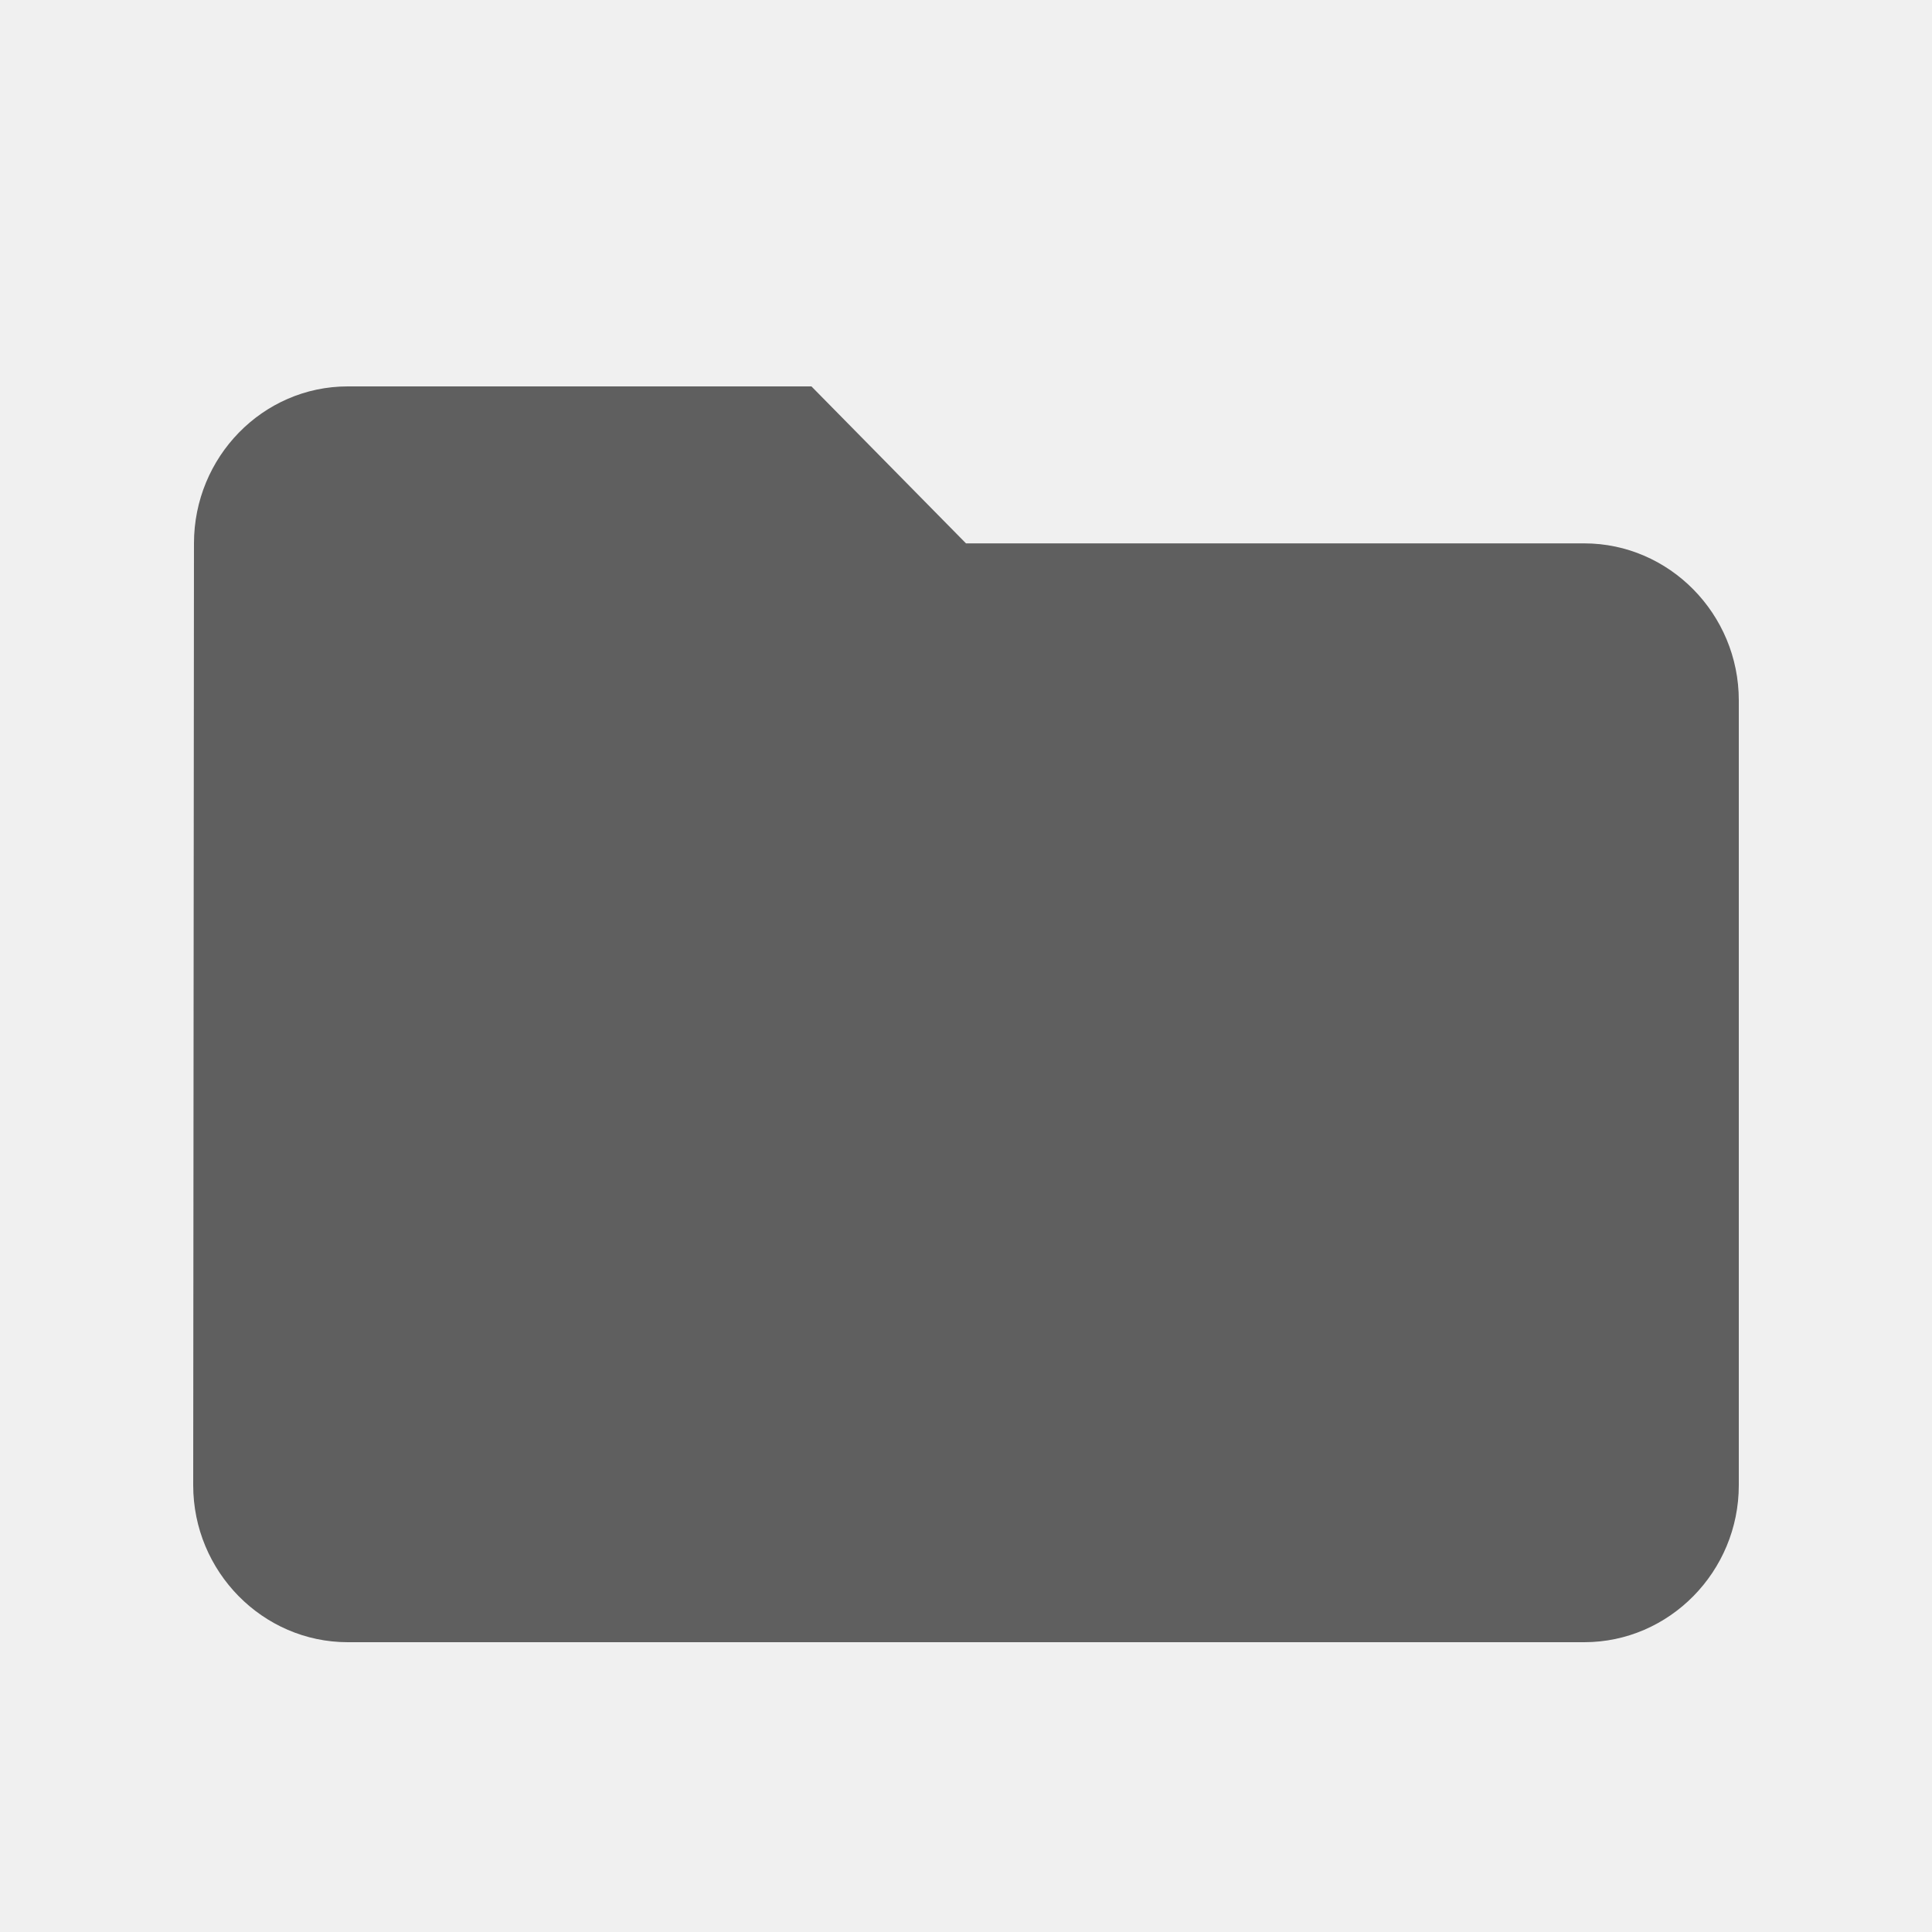
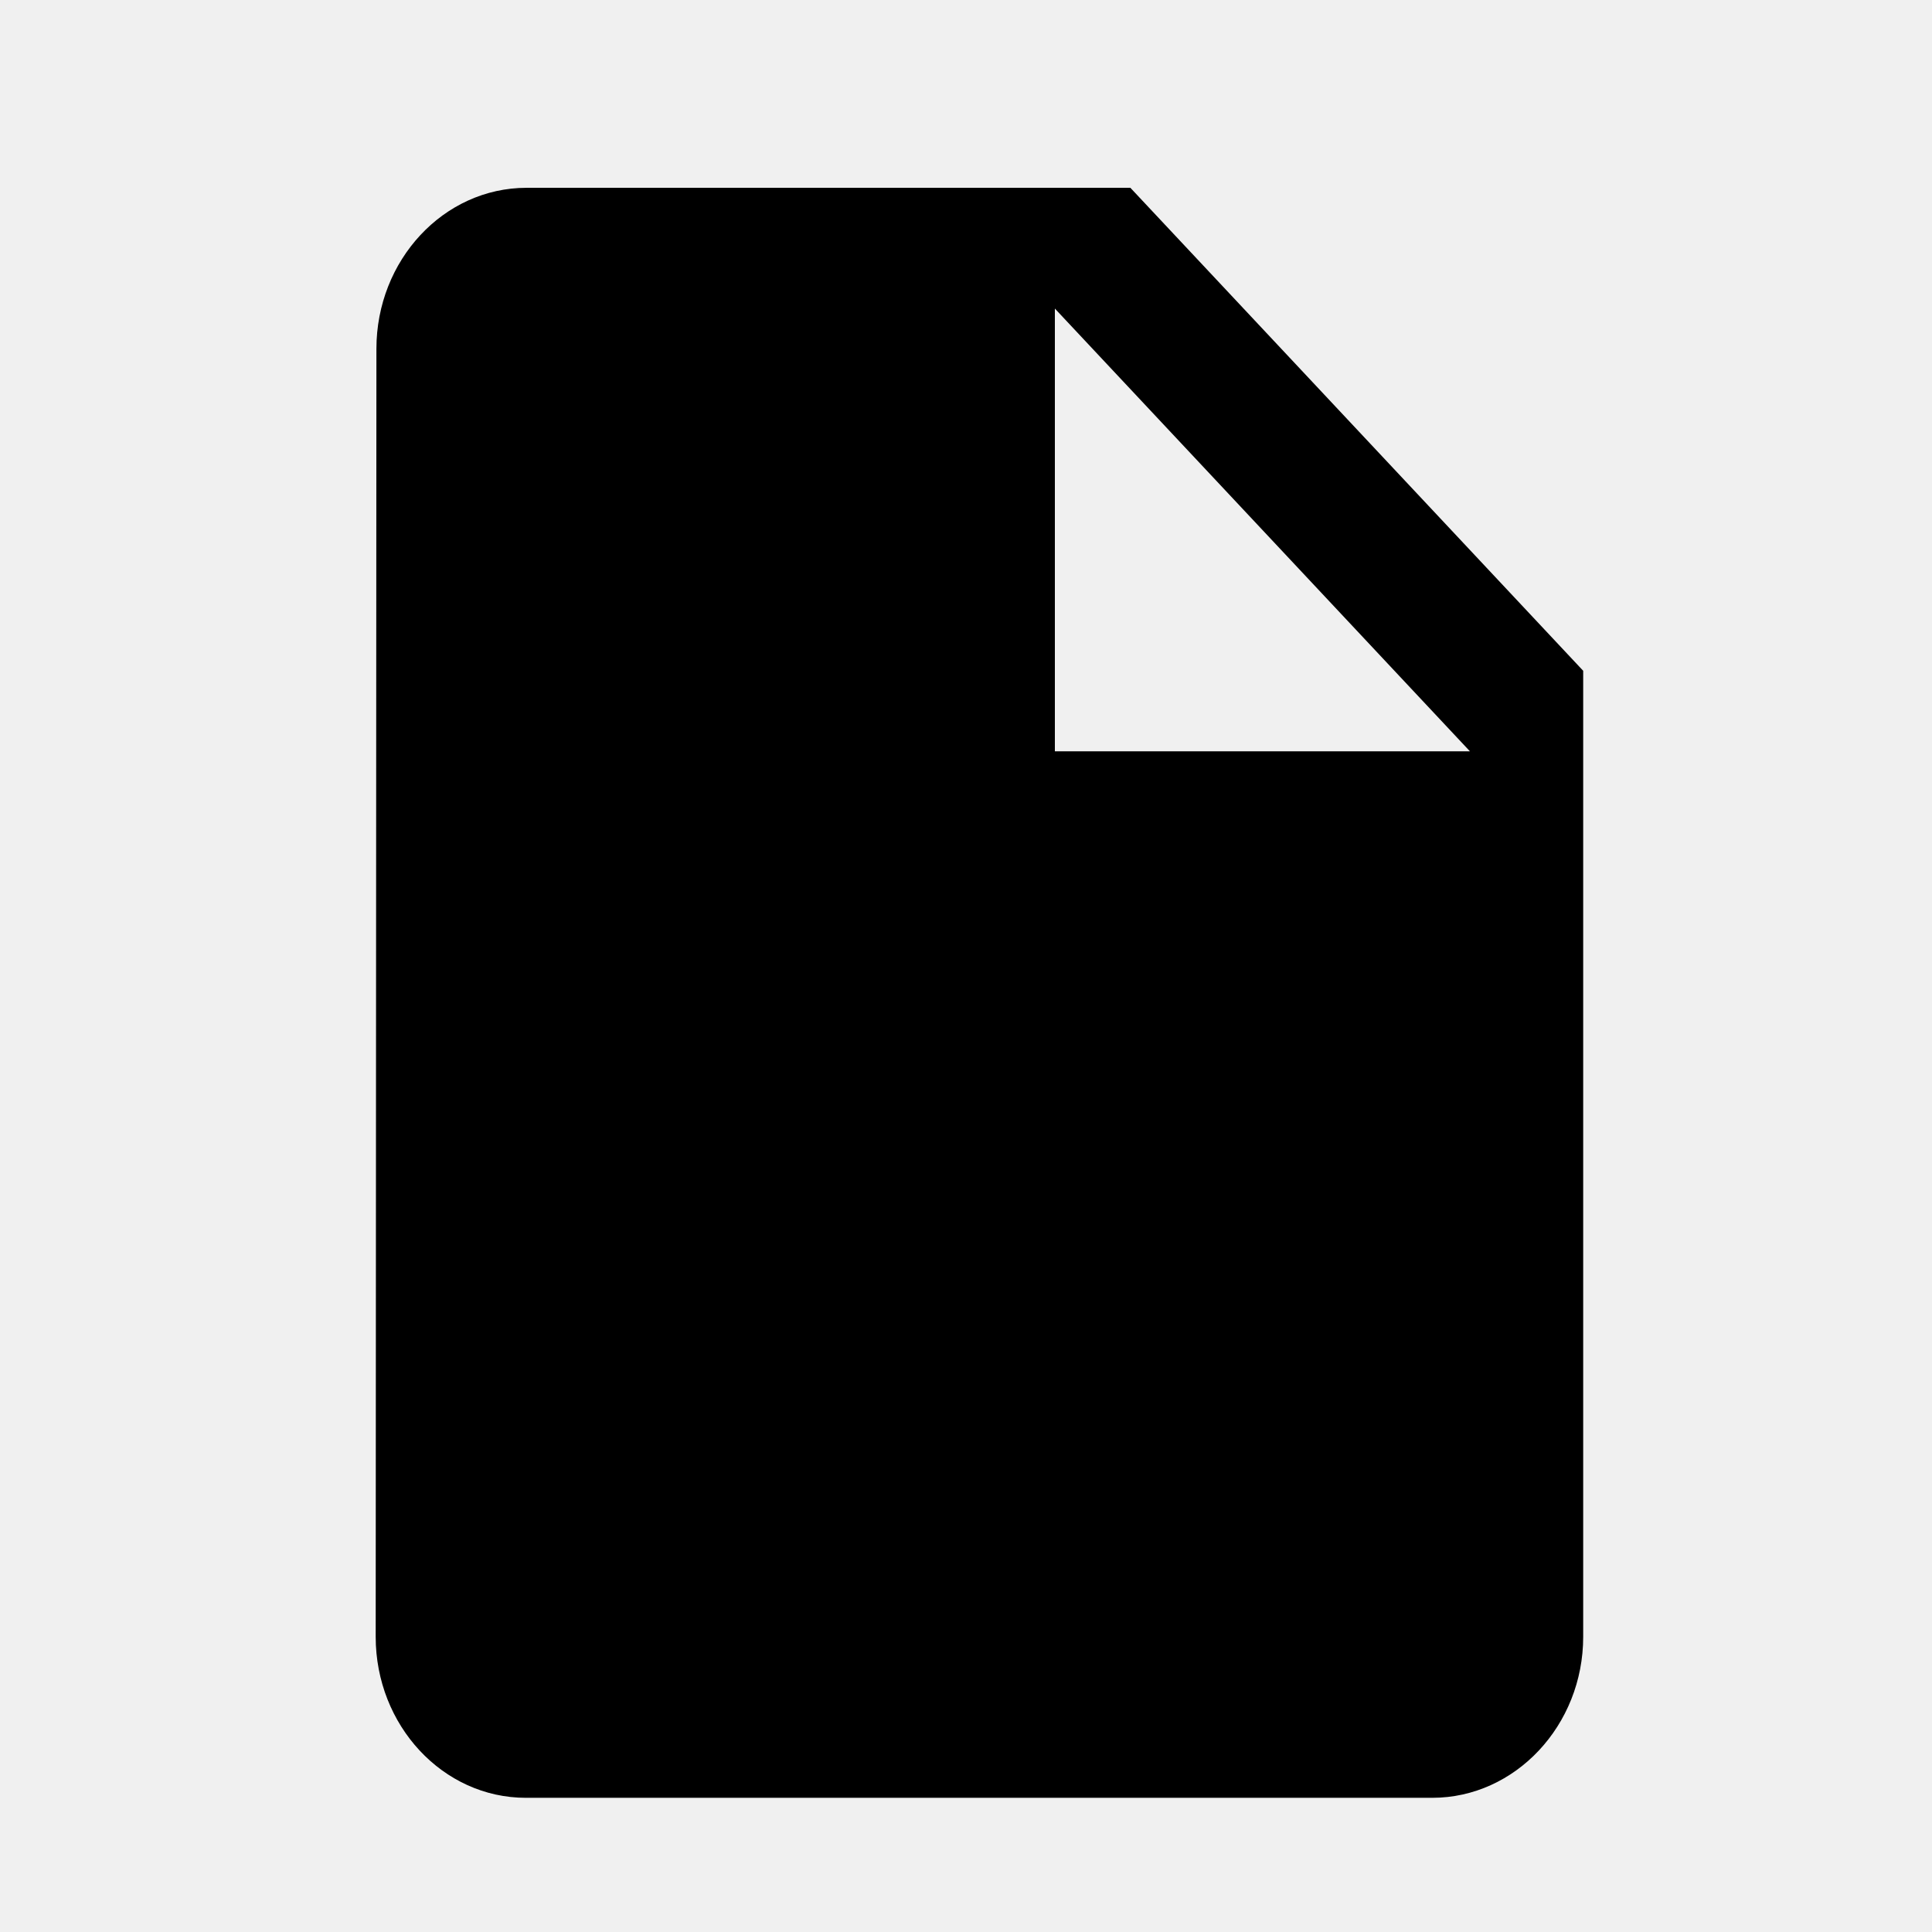
- <svg xmlns="http://www.w3.org/2000/svg" xmlns:xlink="http://www.w3.org/1999/xlink" width="20px" height="20px" viewBox="0 0 20 20" version="1.1">
-   <defs>
-     <path d="M8.4,4 L3.6,4 C2.72,4 2.008,4.731 2.008,5.625 L2,15.375 C2,16.269 2.72,17 3.6,17 L16.4,17 C17.28,17 18,16.269 18,15.375 L18,7.25 C18,6.356 17.28,5.625 16.4,5.625 L10,5.625 L8.4,4 Z" id="path-1" />
-   </defs>
+ <svg xmlns="http://www.w3.org/2000/svg" width="24px" height="24px" viewBox="0 0 24 24" version="1.1">
  <g id="Remote_part02" stroke="none" stroke-width="1" fill="none" fill-rule="evenodd">
-     <g id="2.0.원격협업-화면_GNB소스-정리_02" transform="translate(-1017, -93)">
-       <g id="message" transform="translate(773, 28)">
-         <g id="texting-area">
-           <g id="top">
-             <g id="Group-4" transform="translate(22, 14)">
-               <g id="icon_file" transform="translate(222, 51)">
-                 <g>
-                   <rect id="tr" x="0" y="0" width="20" height="20" />
-                   <mask id="mask-2" fill="white">
-                     <use xlink:href="#path-1" />
-                   </mask>
-                   <use id="icon/file/folder_24px" fill="#5F5F5F" fill-rule="nonzero" xlink:href="#path-1" />
-                 </g>
-               </g>
+     <g id="2.0.원격협업-화면_GNB소스-정리_02" transform="translate(-83, -156)">
+       <g id="Group" transform="translate(30, 111)">
+         <g id="Group-7" transform="translate(19, 45)">
+           <g id="icom_file" transform="translate(34, 0)">
+             <polygon id="Path" points="0 0 24 0 24 24 0 24" />
+             <g id="Shape-2" transform="translate(4, 2)" fill="#000000" fill-rule="nonzero">
+               <path d="M2.542,0.333 C1.51,0.333 0.676,1.233 0.676,2.333 L0.667,18.333 C0.667,19.433 1.501,20.333 2.532,20.333 L13.792,20.333 C14.823,20.333 15.667,19.433 15.667,18.333 L15.667,6.333 L10.042,0.333 L2.542,0.333 Z M9.104,7.333 L9.104,1.833 L14.26,7.333 L9.104,7.333 Z" id="Shape" />
            </g>
          </g>
        </g>
      </g>
    </g>
  </g>
</svg>
